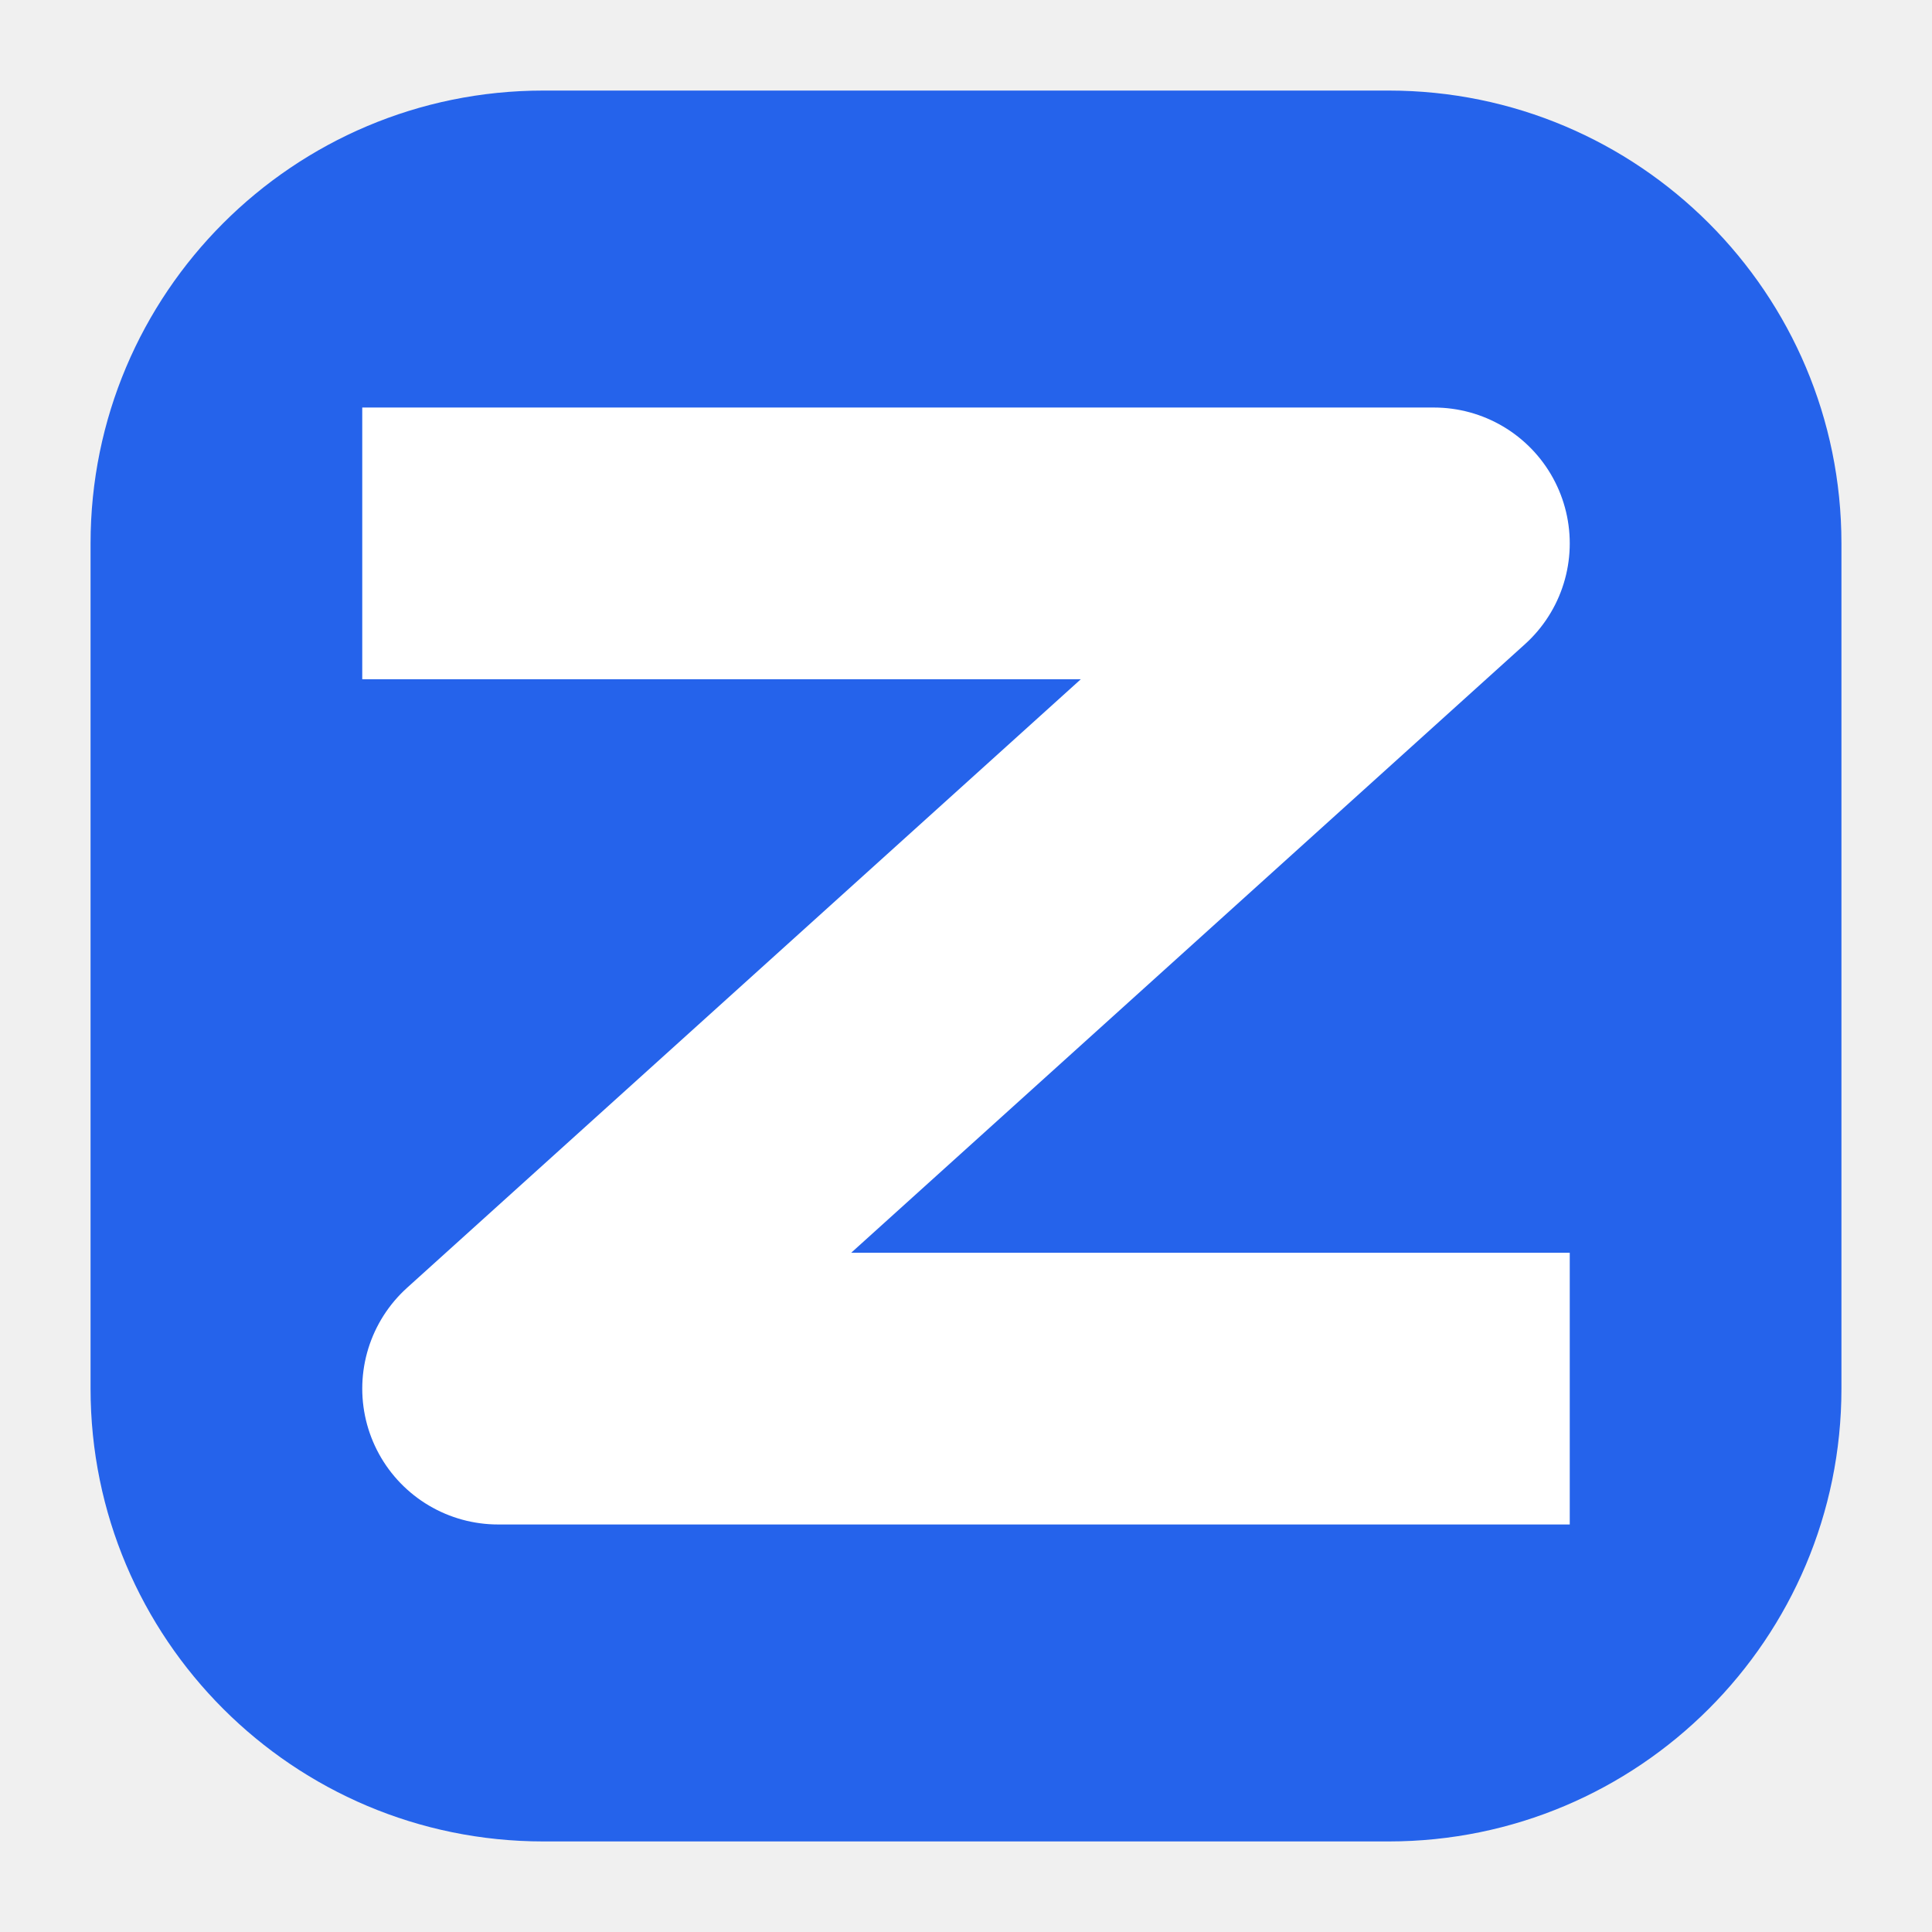
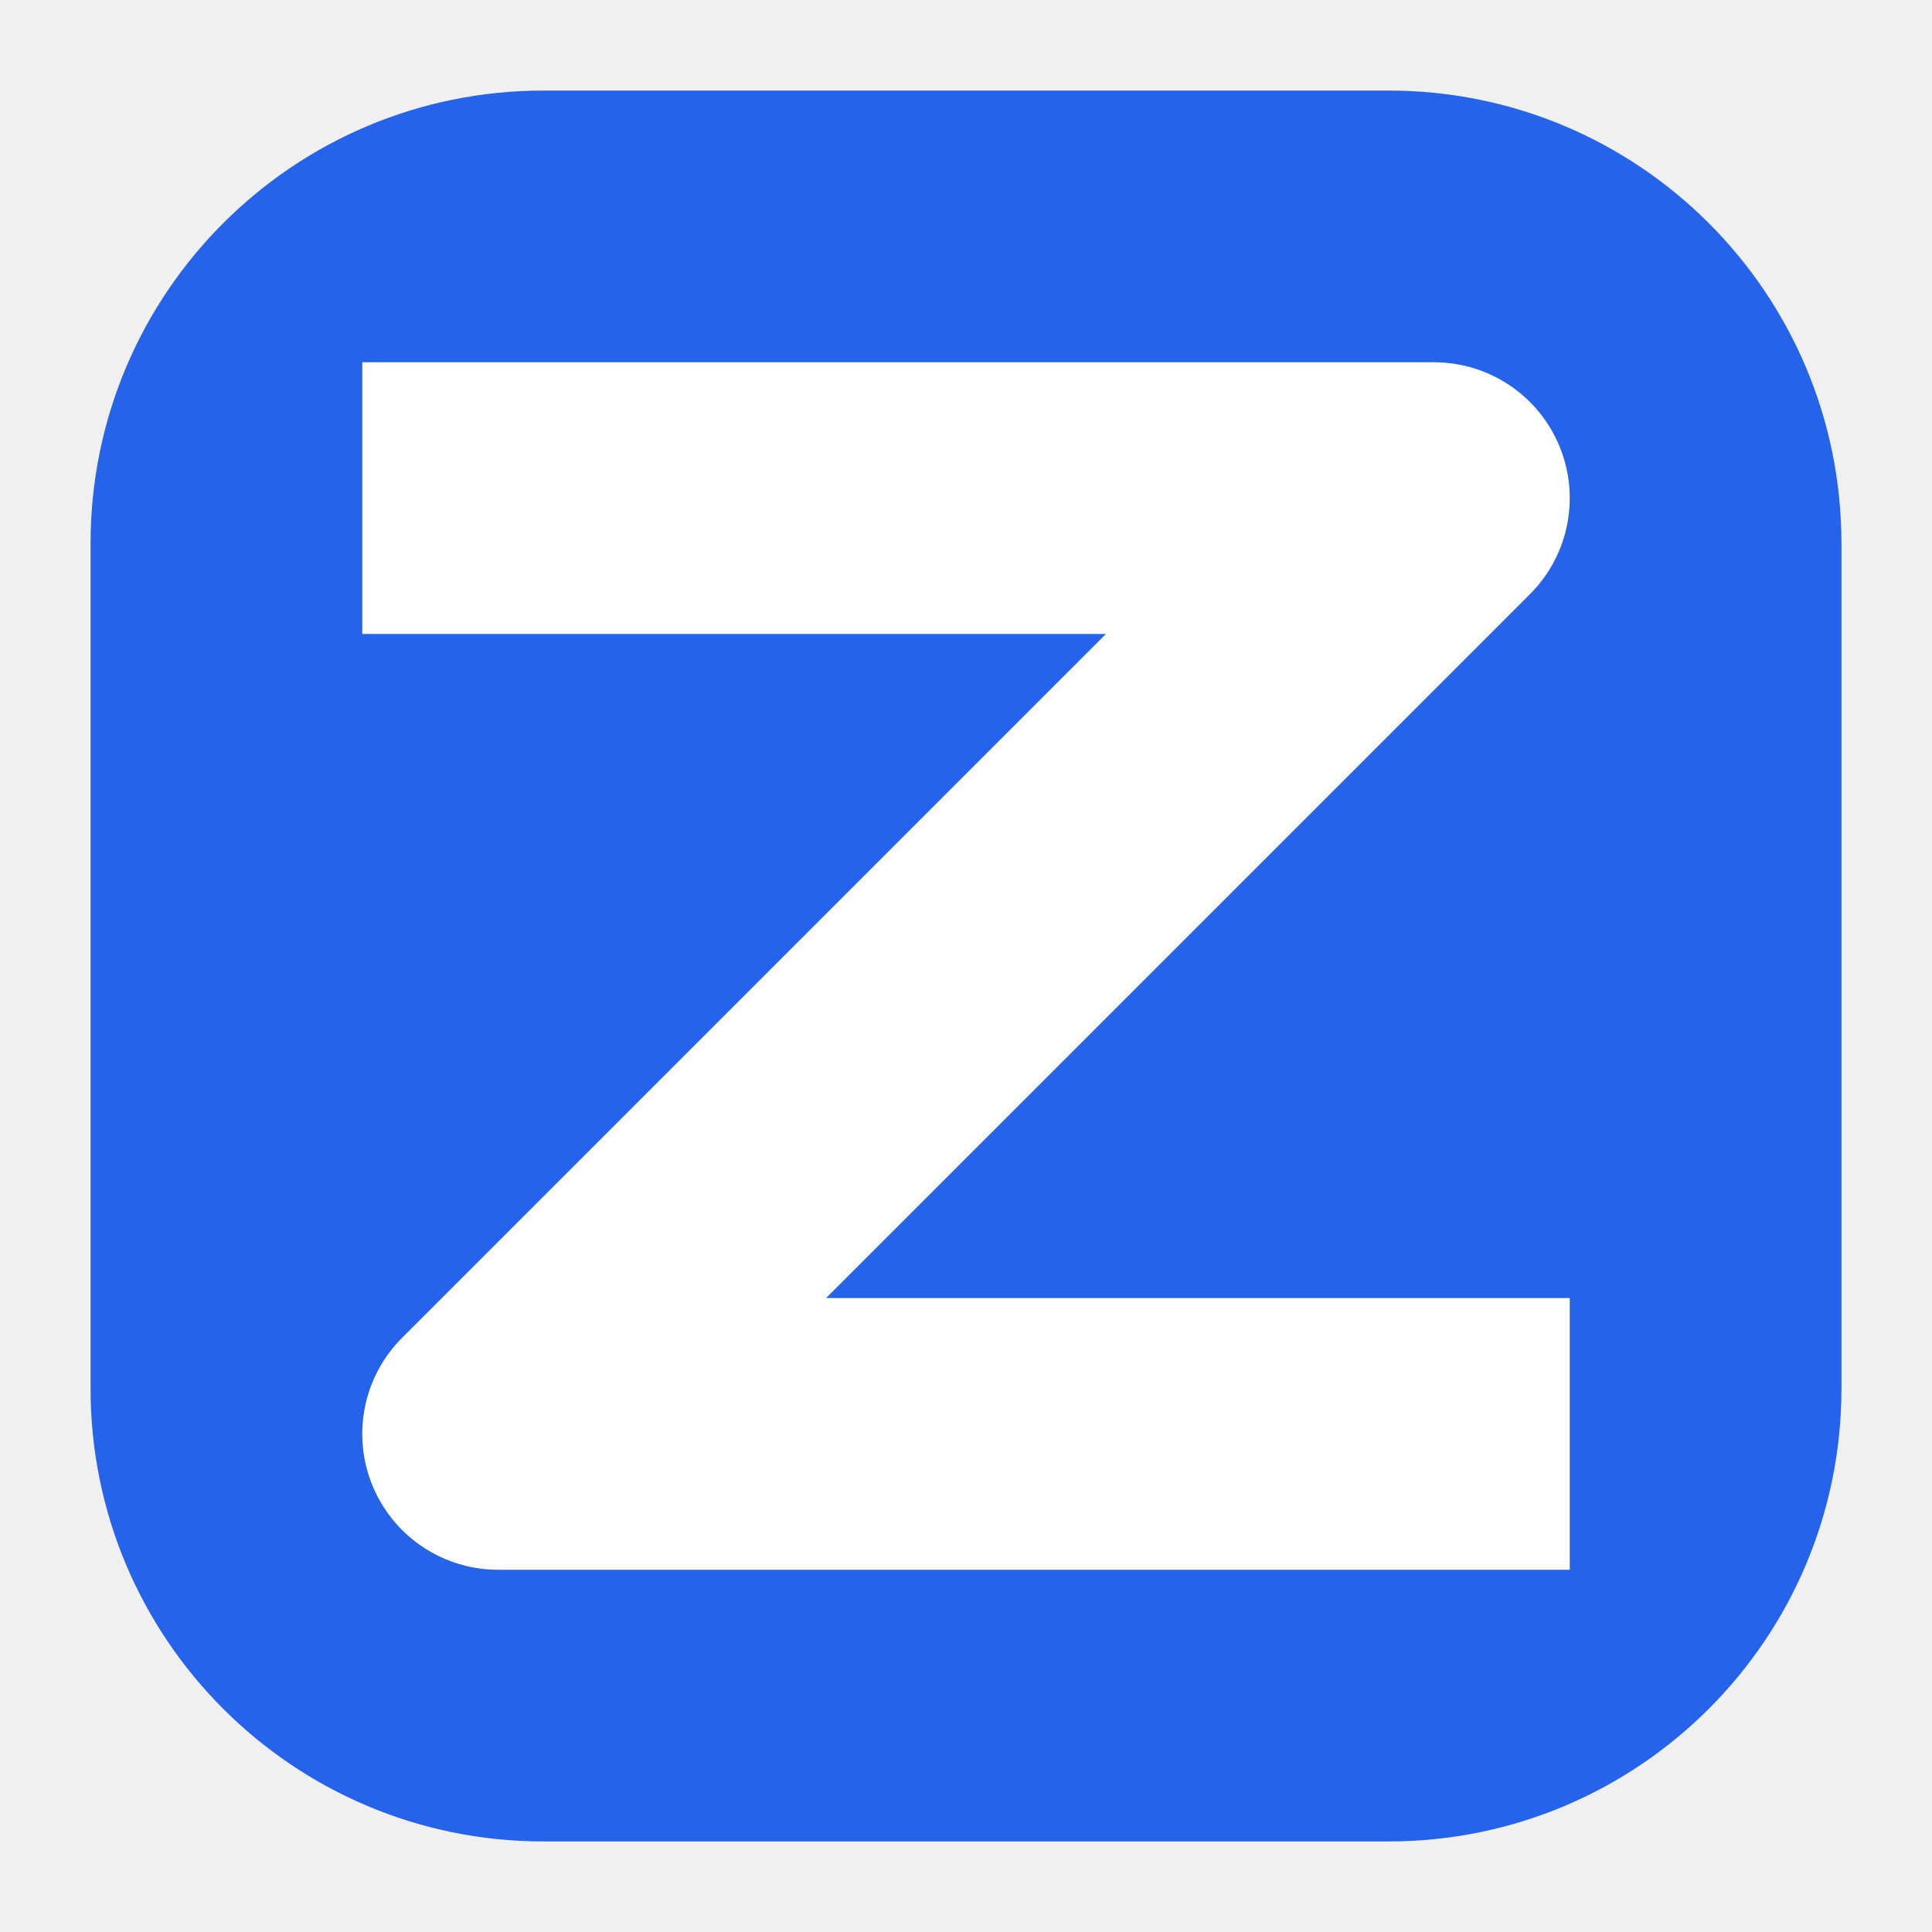
<svg xmlns="http://www.w3.org/2000/svg" viewBox="0 0 128 128" width="128" height="128">
  <rect x="6" y="6" width="116" height="116" rx="30" fill="#2563eb" />
-   <path d="M 33 36 L 95 36 L 33 92 L 95 92" fill="none" stroke="#fff" stroke-width="18" stroke-linecap="square" stroke-linejoin="round" />
+   <path d="M 33 33 L 95 33 L 33 95 L 95 95" fill="none" stroke="#fff" stroke-width="18" stroke-linecap="square" stroke-linejoin="round" />
</svg>
